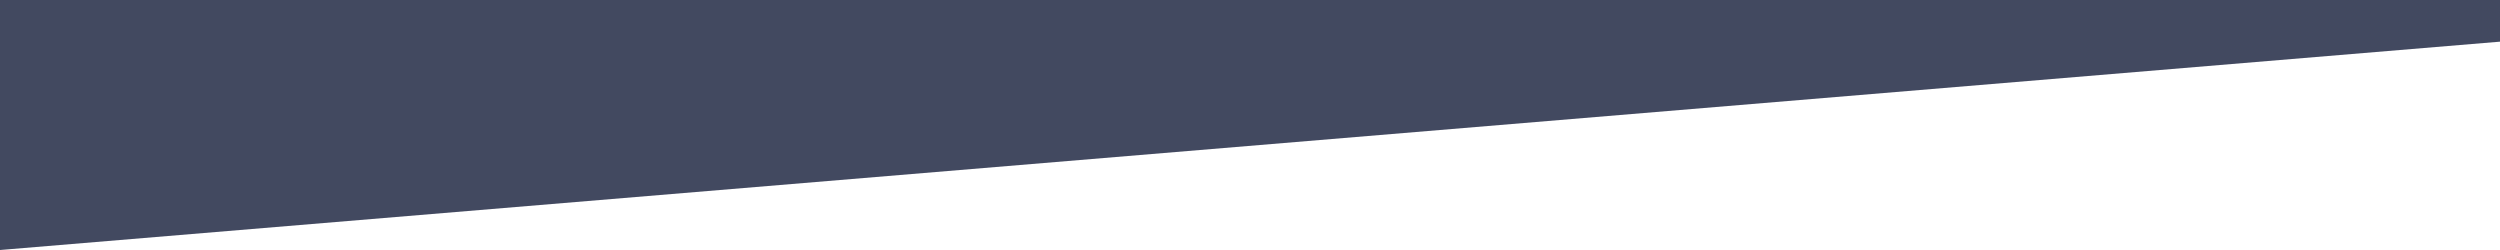
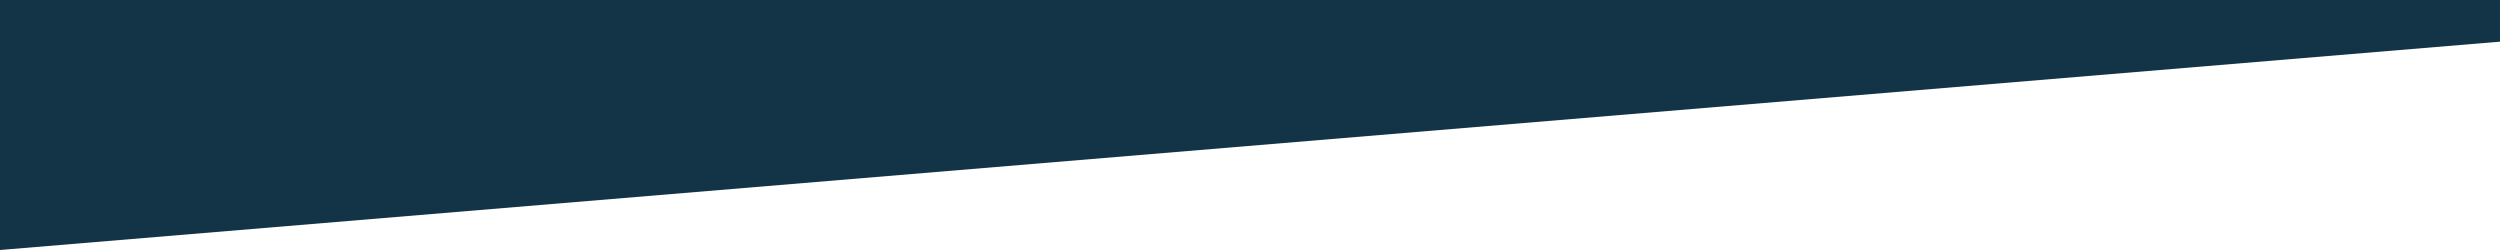
<svg xmlns="http://www.w3.org/2000/svg" version="1.0" id="Layer_1" x="0px" y="0px" width="1000px" height="100px" viewBox="0 0 1000 100" enable-background="new 0 0 1000 100" xml:space="preserve">
-   <polygon fill="#2e364f" fill-opacity="0.9" points="1200,0 0,0 0,100" />
+   <polygon fill="#032539" fill-opacity="0.93" points="1200,0 0,0 0,100" />
</svg>
